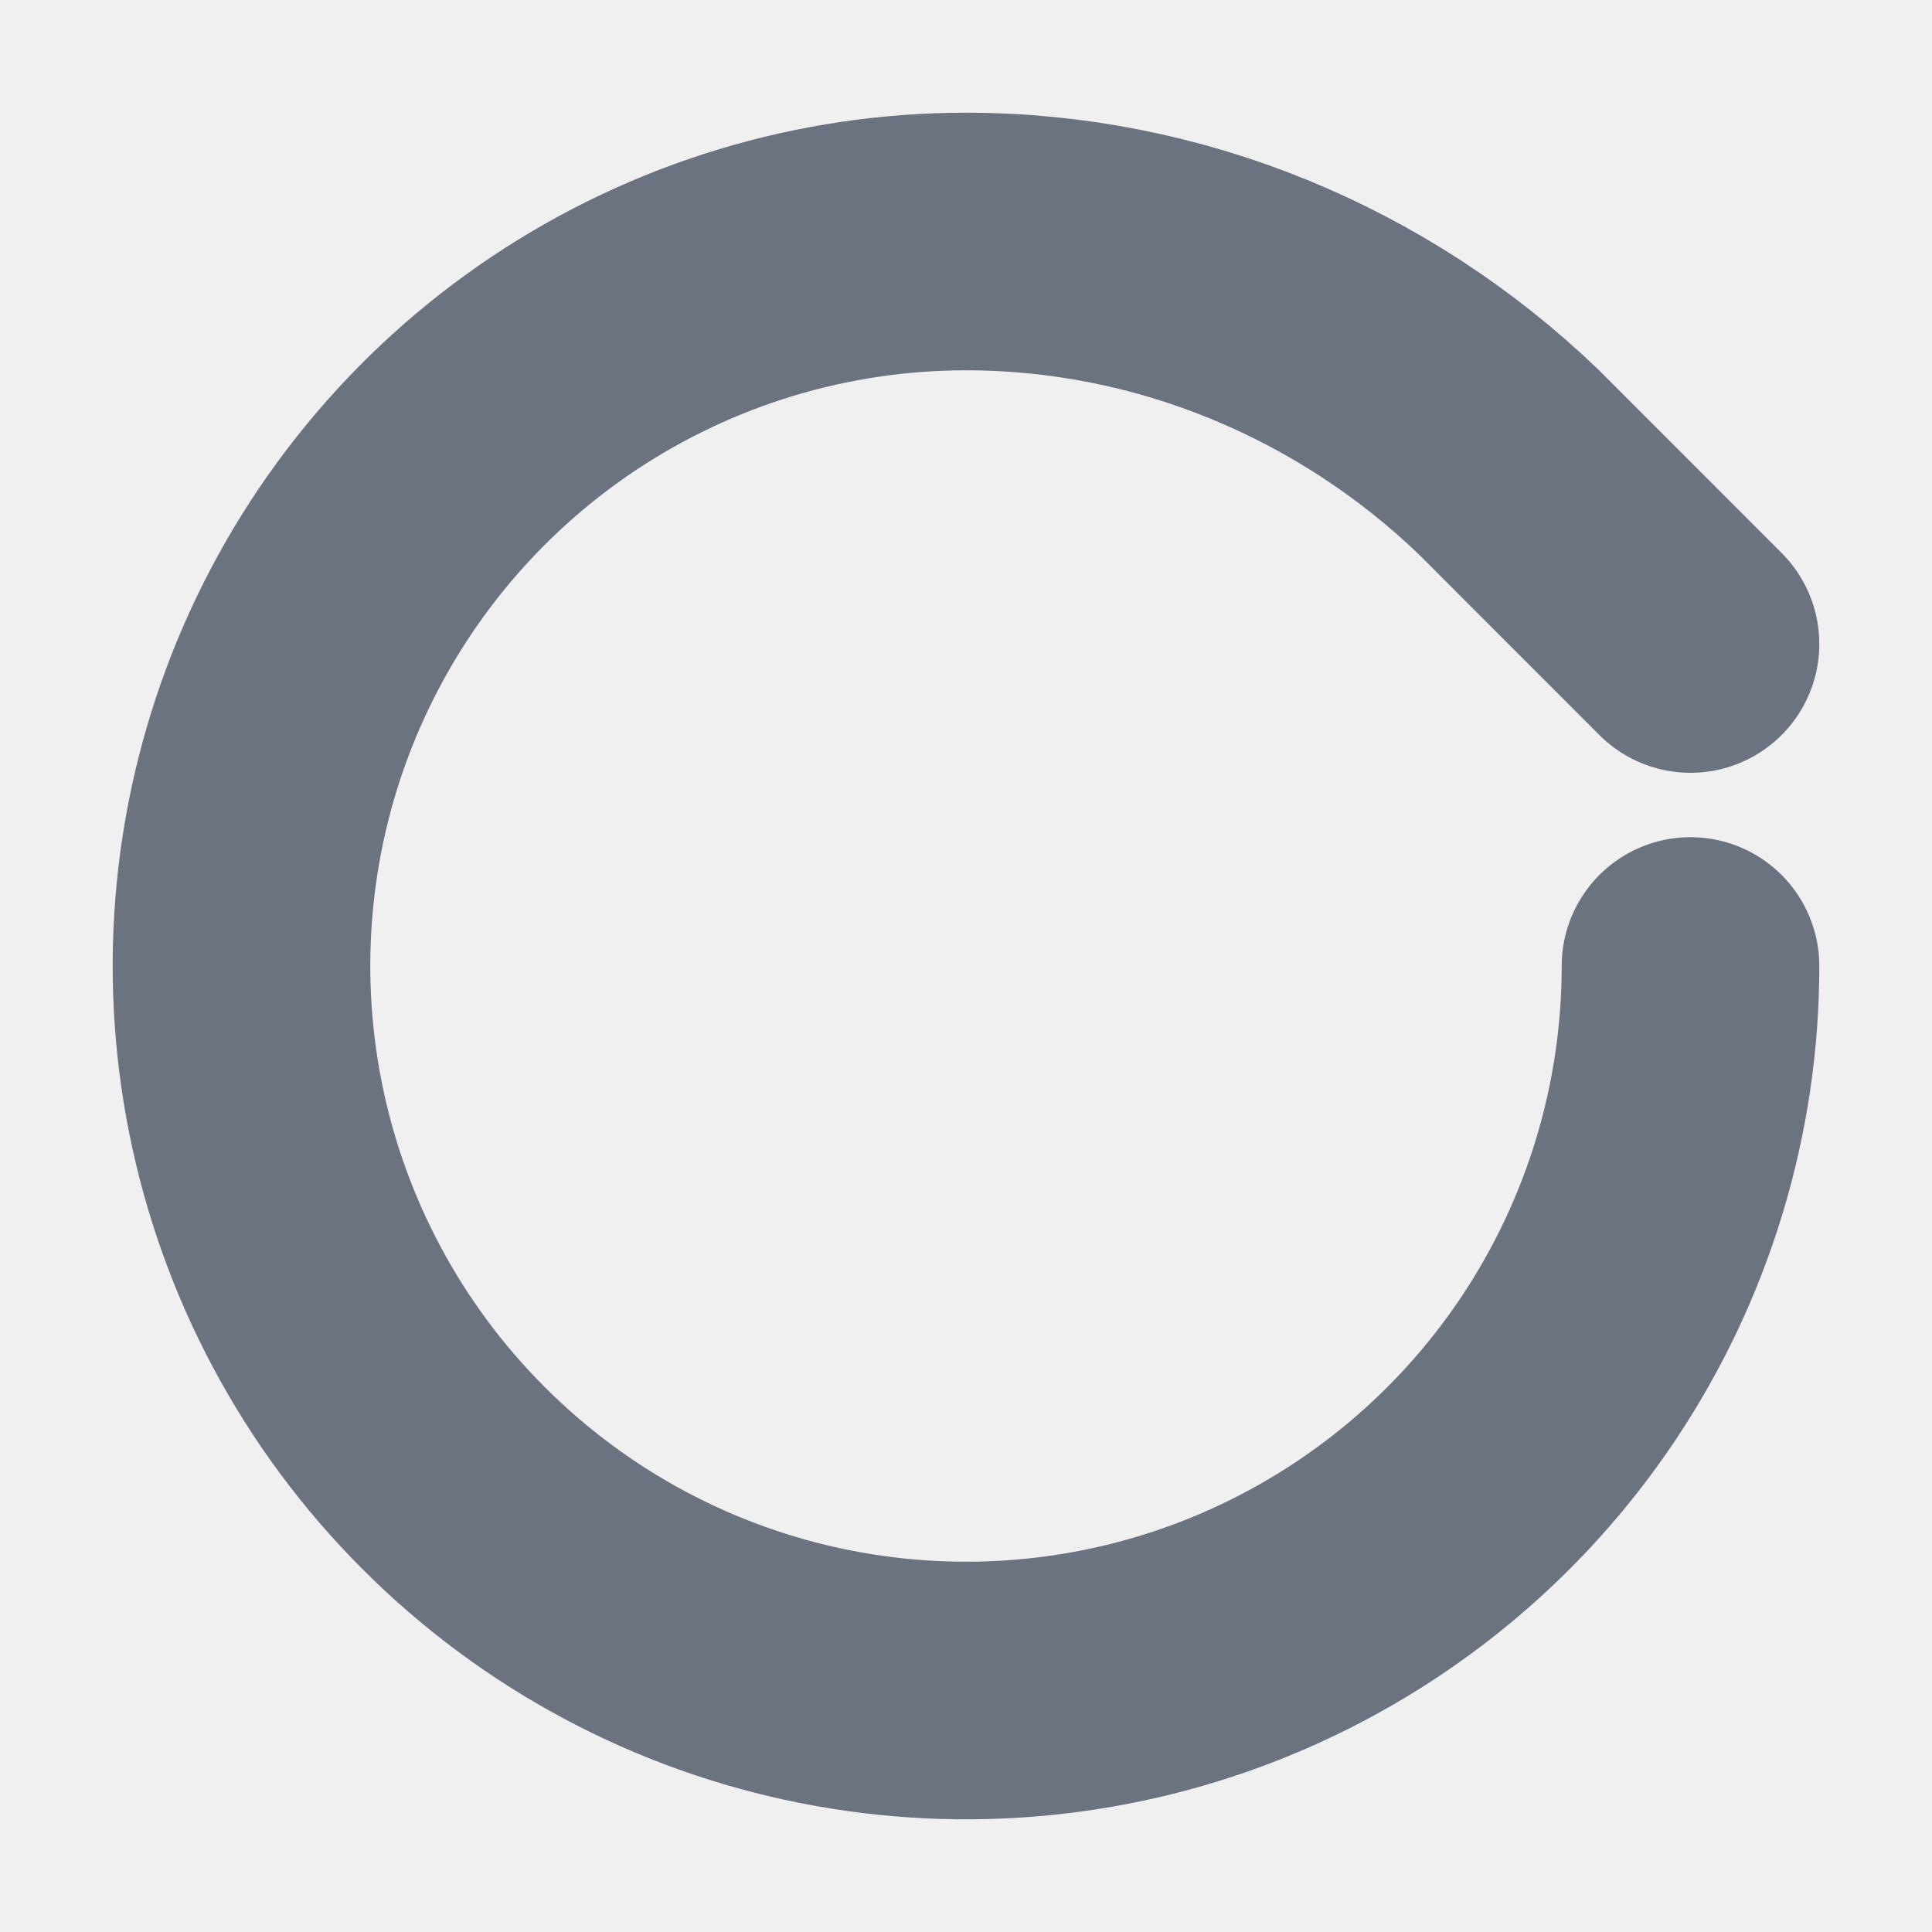
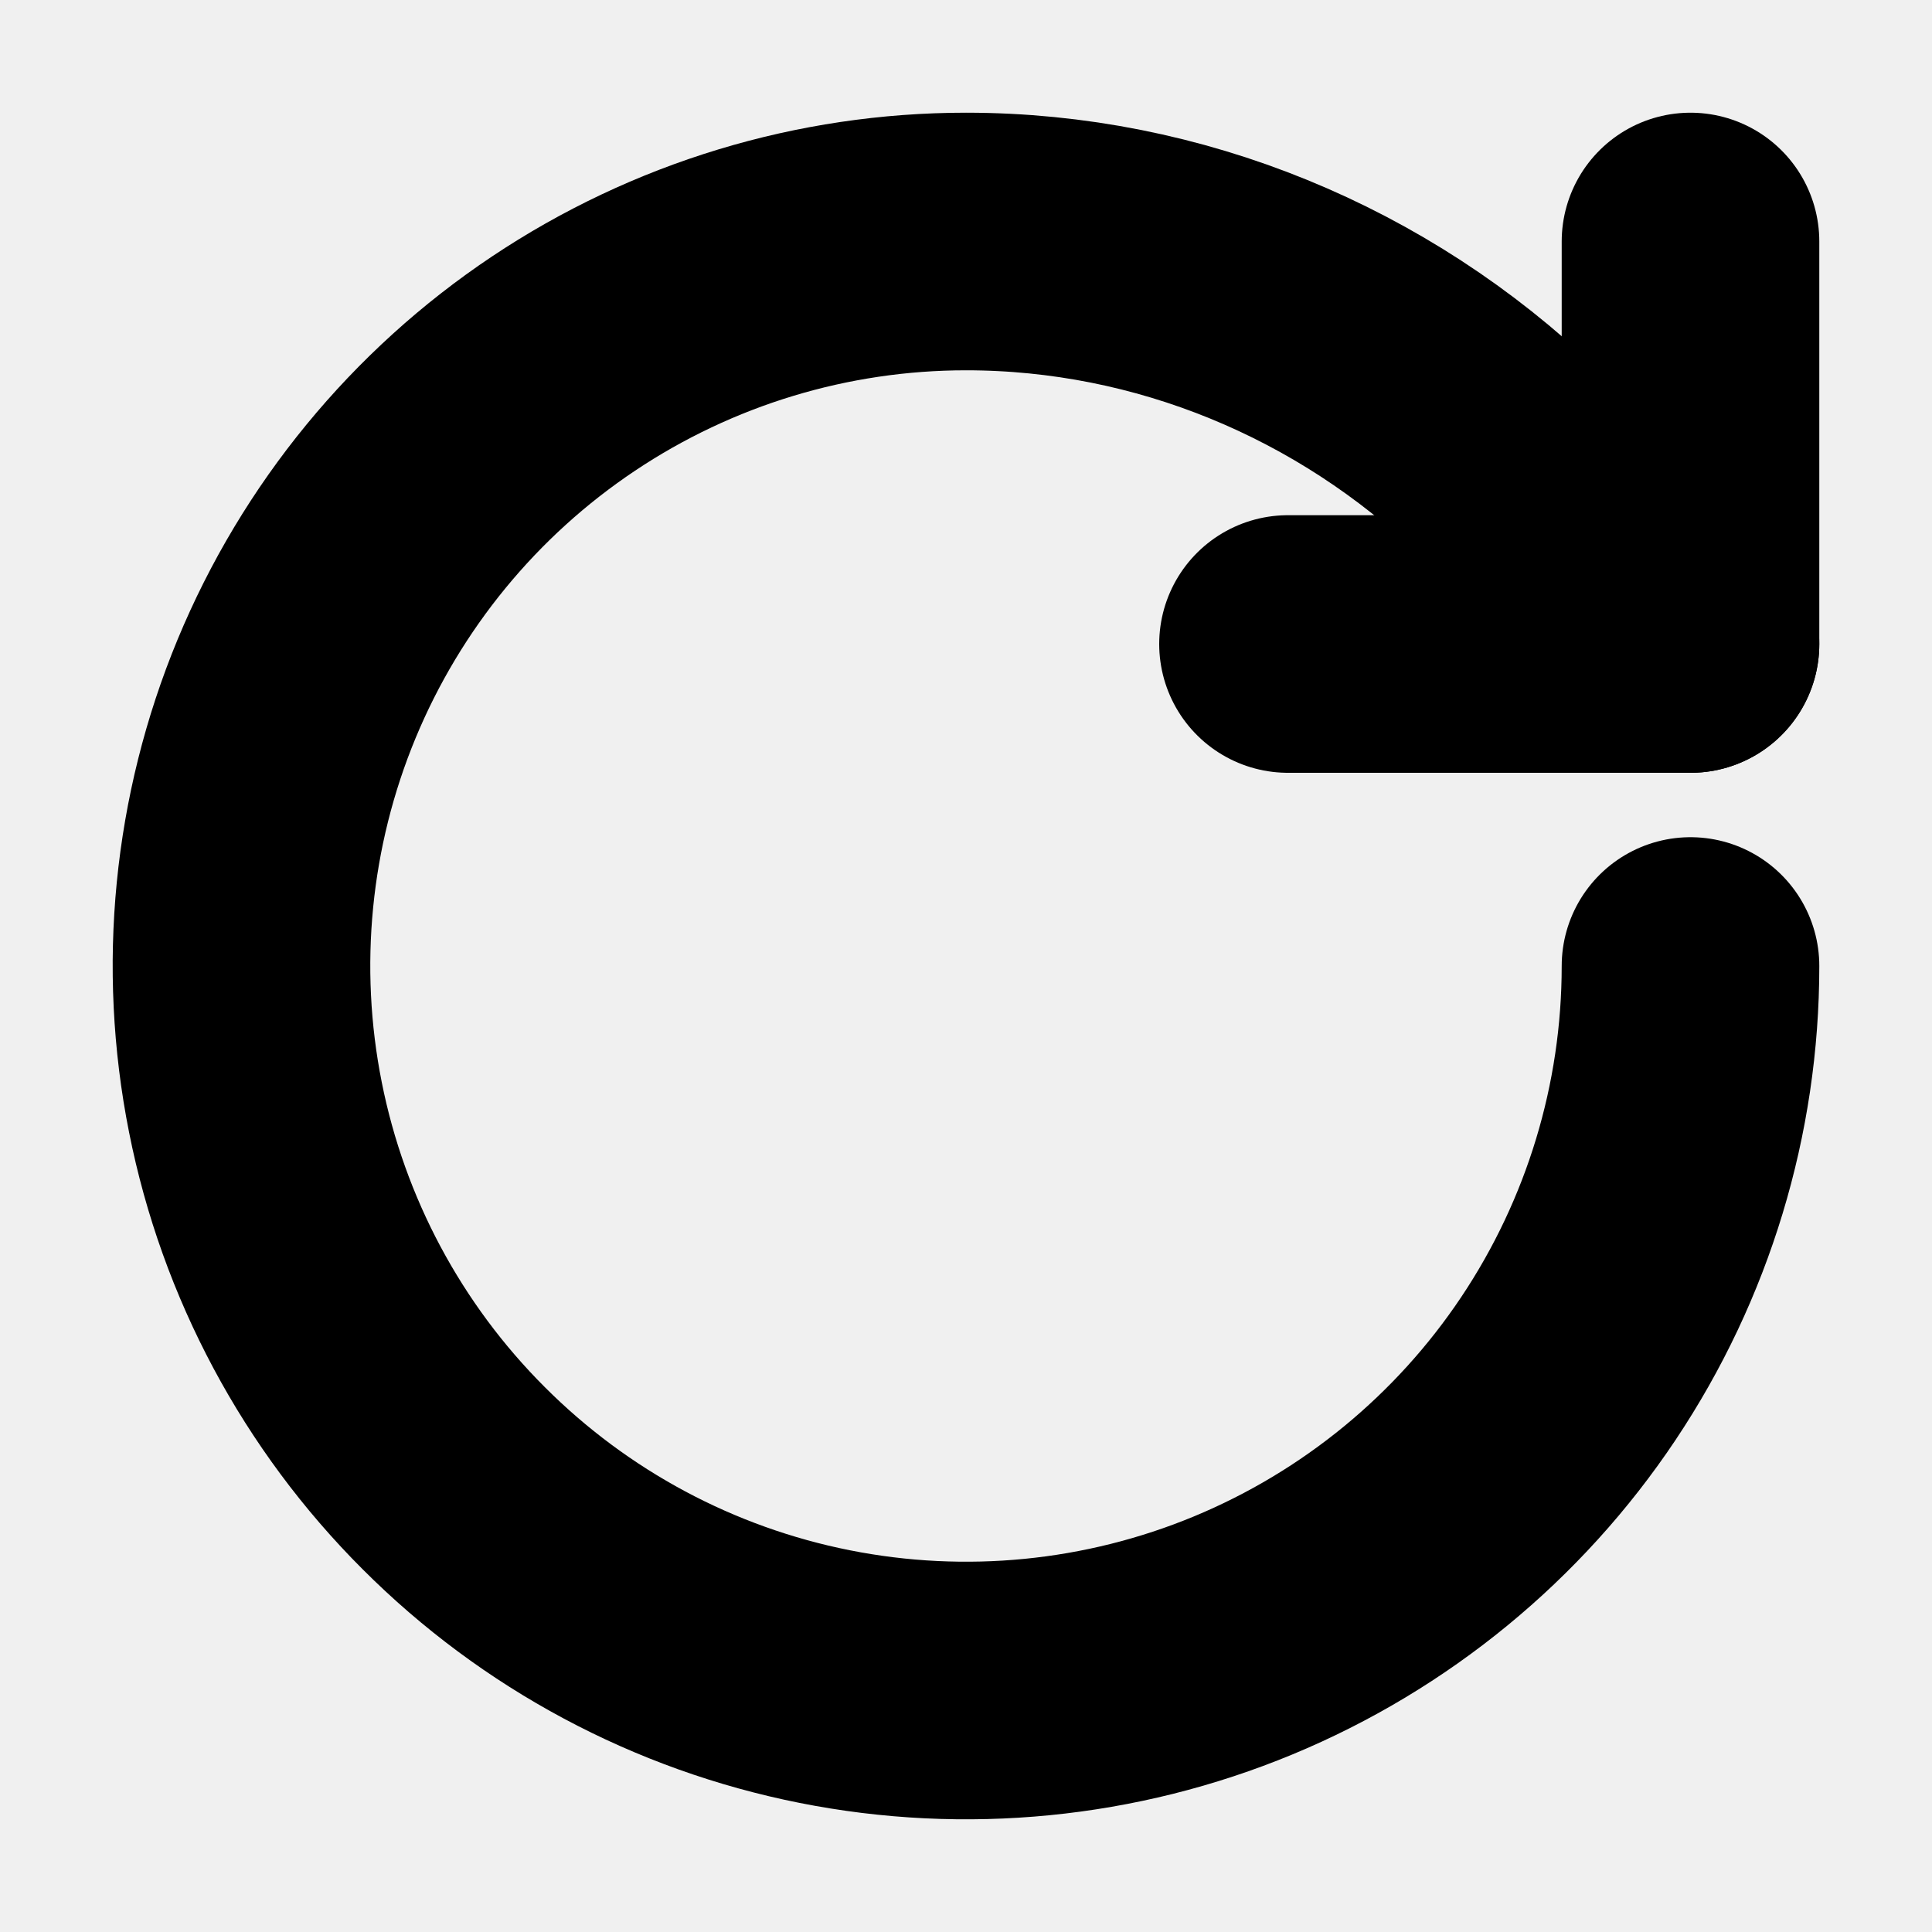
- <svg xmlns="http://www.w3.org/2000/svg" width="15" height="15" viewBox="0 0 15 15" fill="none">
-   <path d="M13.125 7.5C13.125 8.613 12.795 9.7 12.177 10.625C11.559 11.55 10.68 12.271 9.653 12.697C8.625 13.123 7.494 13.234 6.403 13.017C5.311 12.8 4.309 12.264 3.523 11.477C2.736 10.691 2.2 9.689 1.983 8.597C1.766 7.506 1.877 6.375 2.303 5.347C2.729 4.32 3.45 3.441 4.375 2.823C5.3 2.205 6.387 1.875 7.5 1.875C9.075 1.875 10.581 2.5 11.713 3.587L13.125 5" stroke="#6B7280" stroke-width="2" stroke-linecap="round" stroke-linejoin="round" />
+ <svg xmlns="http://www.w3.org/2000/svg" class="size-4" viewBox="0 0 15 15" fill="none">
+   <g clip-path="url(#clip0_451_2289)">
+     <path d="M13.125 7.5C13.125 8.613 12.795 9.7 12.177 10.625C11.559 11.55 10.68 12.271 9.653 12.697C8.625 13.123 7.494 13.234 6.403 13.017C5.311 12.8 4.309 12.264 3.523 11.477C2.736 10.691 2.2 9.689 1.983 8.597C1.766 7.506 1.877 6.375 2.303 5.347C2.729 4.32 3.45 3.441 4.375 2.823C5.3 2.205 6.387 1.875 7.5 1.875C9.075 1.875 10.581 2.5 11.713 3.587L13.125 5" stroke="currentColor" stroke-width="2" stroke-linecap="round" stroke-linejoin="round" />
+     <path d="M13.125 1.875V5H10" stroke="currentColor" stroke-width="2" stroke-linecap="round" stroke-linejoin="round" />
+   </g>
+   <defs>
+     <clipPath id="clip0_451_2289">
+       <rect width="15" height="15" fill="white" />
+     </clipPath>
+   </defs>
</svg>
